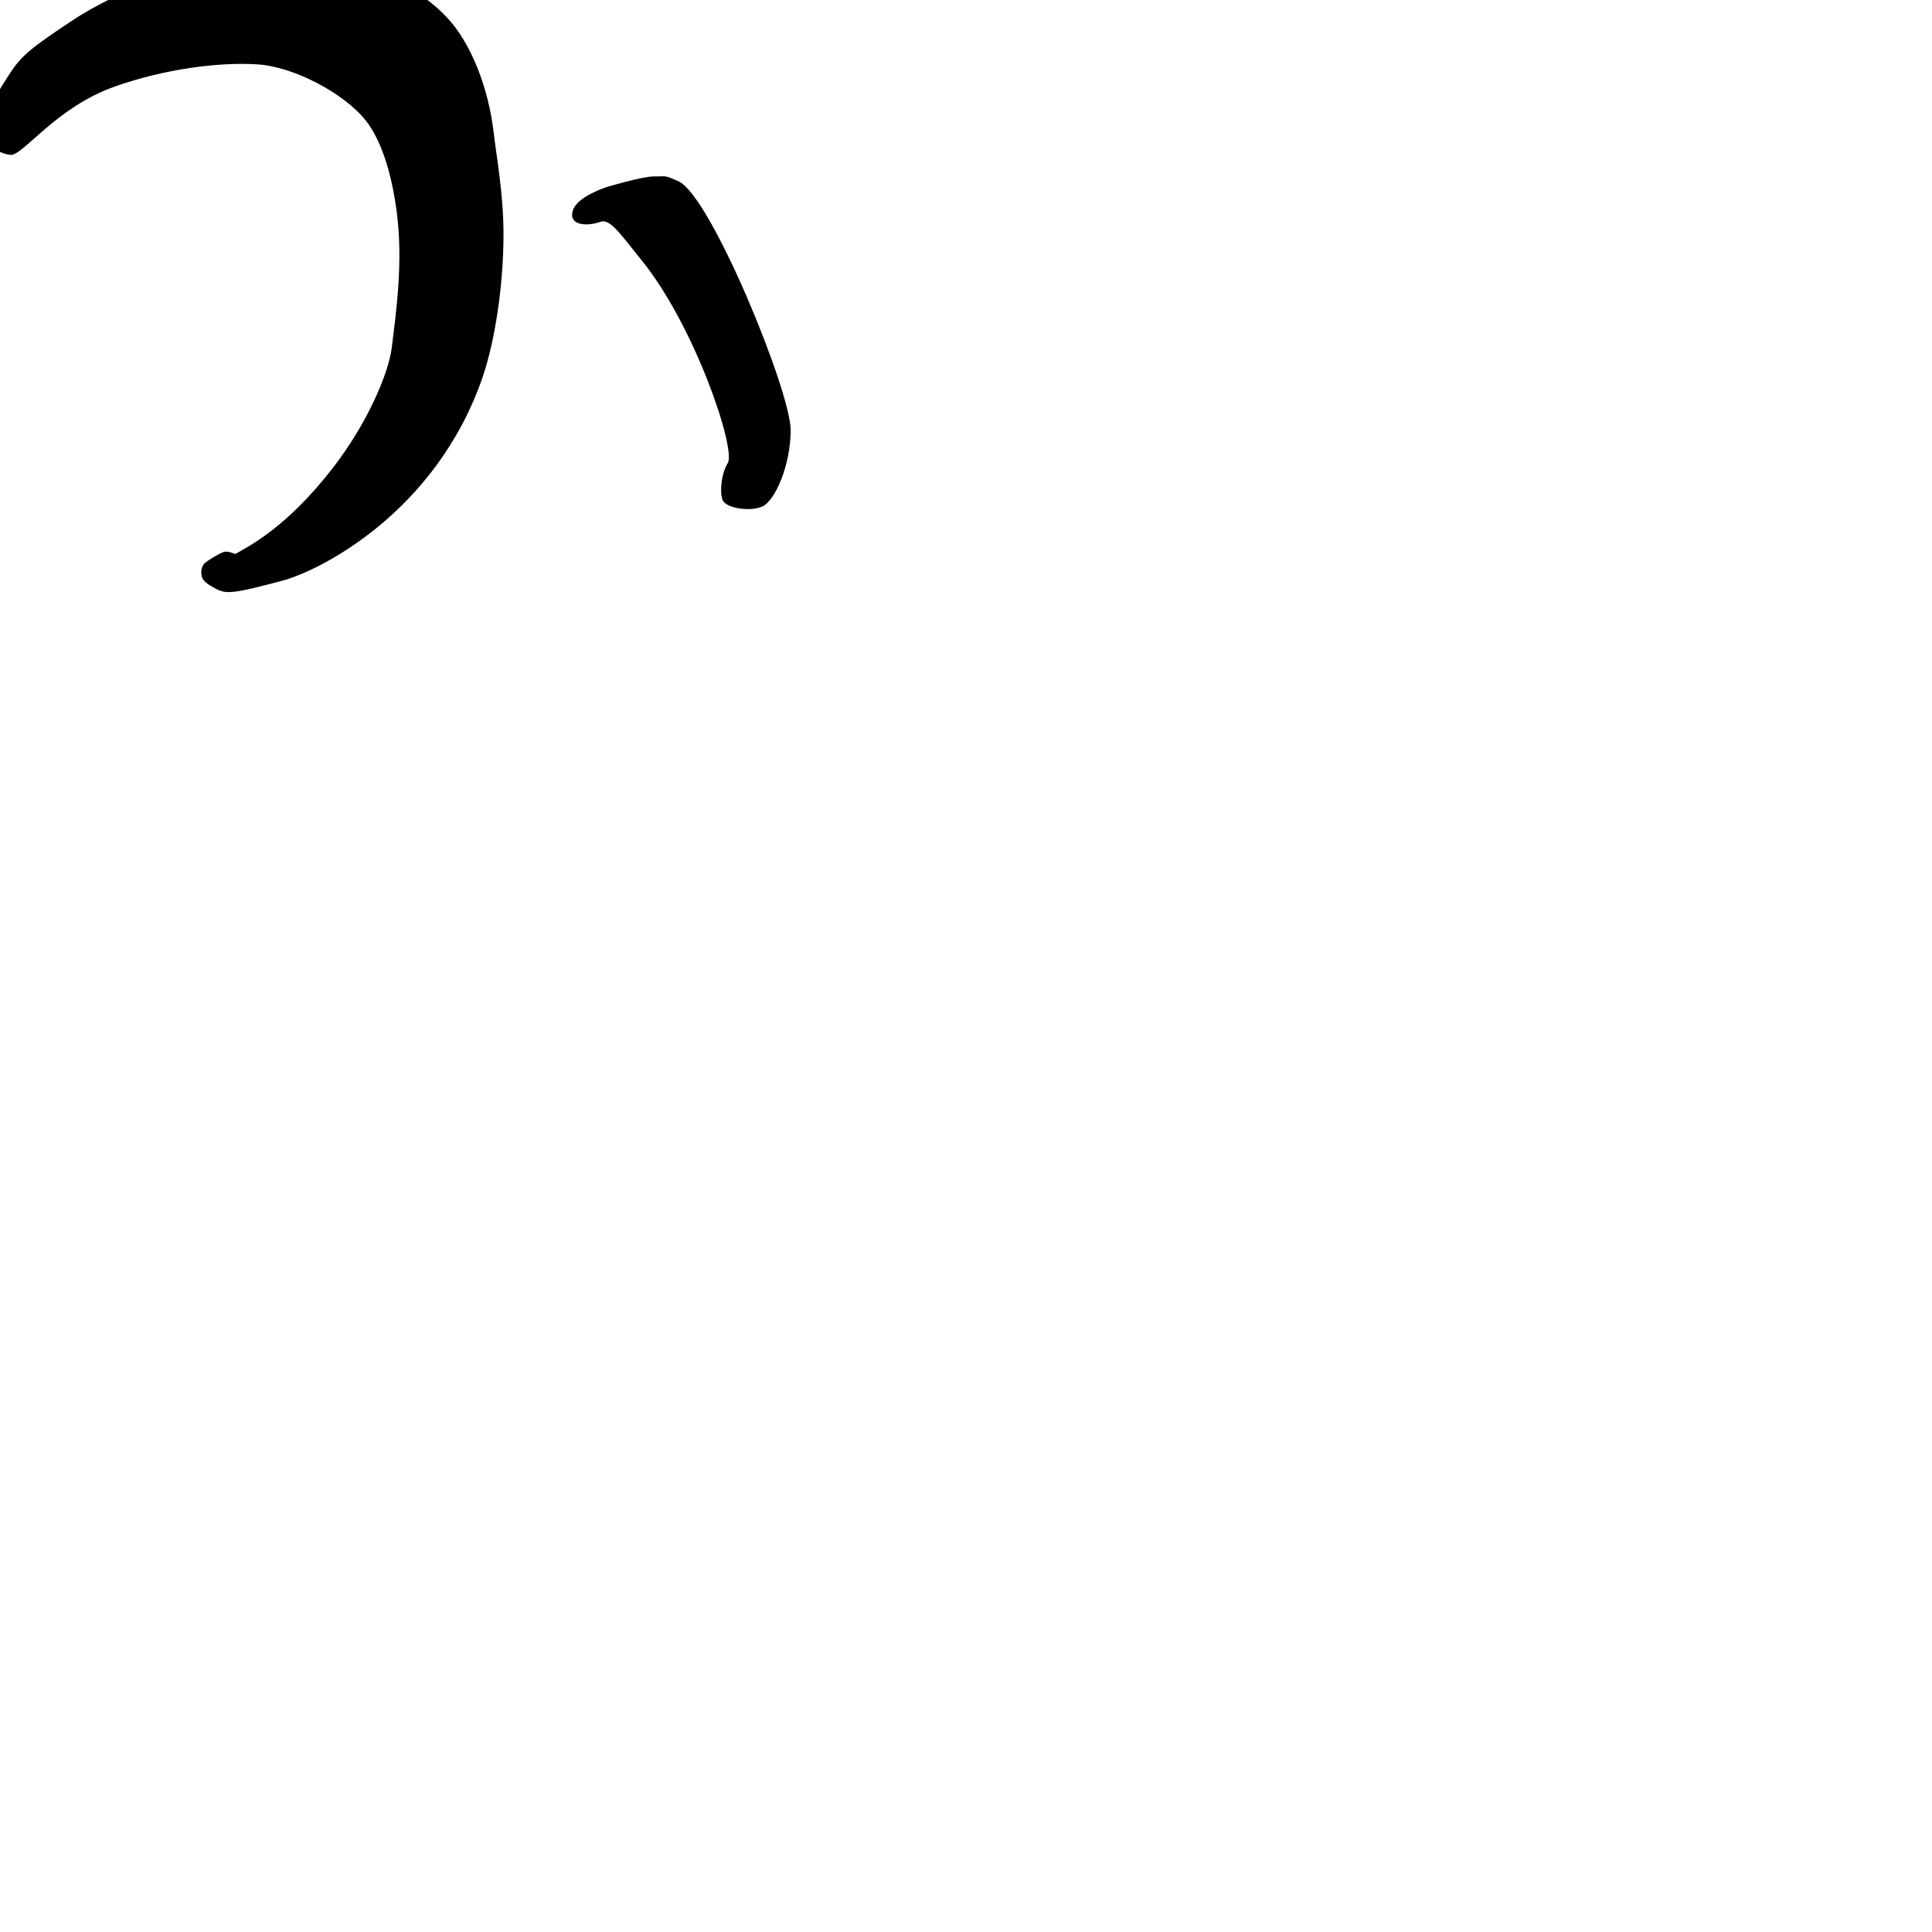
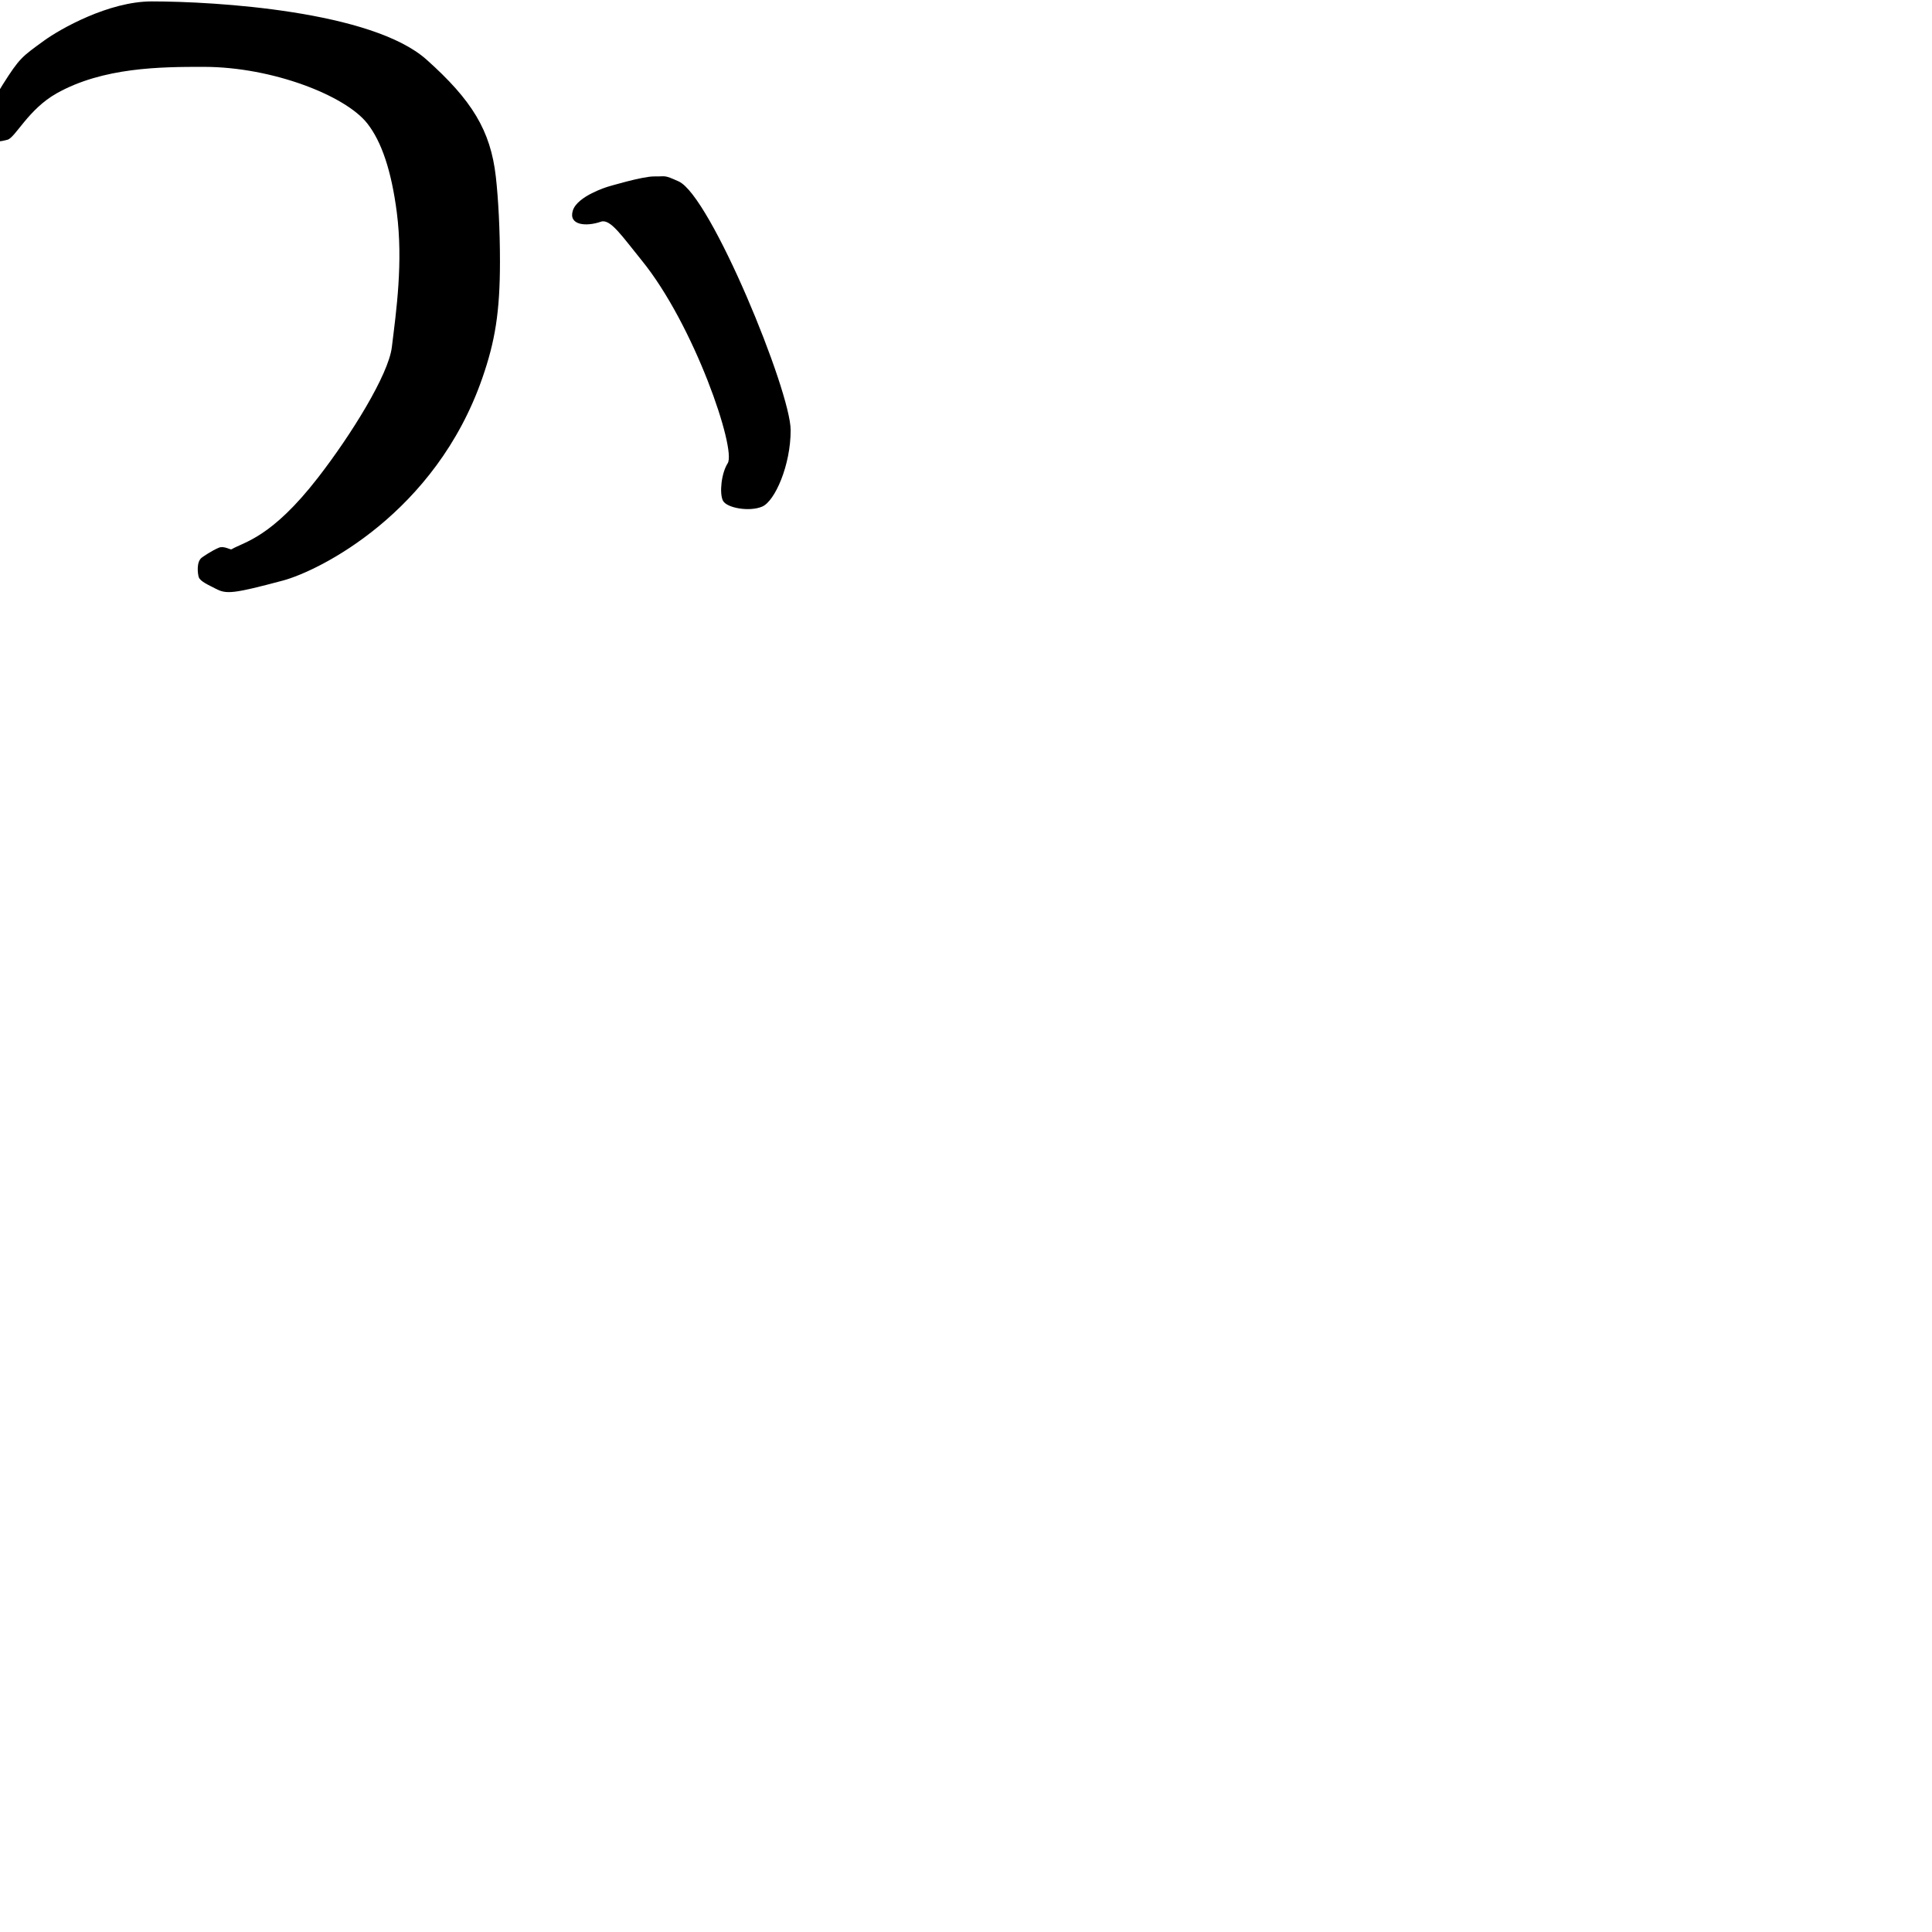
<svg xmlns="http://www.w3.org/2000/svg" width="100" height="100" viewBox="0 0 100 100" version="1.1" id="svg1035">
  <defs id="defs1032">
    </defs>
  <g id="layer1">
-     <path style="fill:#000000;stroke-width:2.55;stroke-linecap:round;stroke-linejoin:round" d="M 0.134,4.392 C 1.014,2.998 1.091,2.819 3.772,1.04 6.072,-0.485 10.341,-2.138 12.562,-2.138 c 3.31,0 7.76,0.066 10.555,3.023 1.267,1.341 2.175,3.659 2.446,6.056 0.131,1.156 0.499,3.076 0.498,5.201 -0.001,2.619 -0.44,5.528 -1.093,7.414 -2.426,7.004 -8.451,9.993 -10.335,10.495 -2.581,0.689 -2.923,0.709 -3.474,0.417 -0.326,-0.173 -0.638,-0.369 -0.708,-0.604 -0.051,-0.171 -0.081,-0.551 0.21,-0.768 0.054,-0.04 0.502,-0.356 0.886,-0.515 0.259,-0.107 0.598,0.116 0.651,0.085 0.662,-0.389 2.609,-1.322 5.031,-4.447 1.735,-2.239 2.879,-4.833 3.051,-6.245 0.231,-1.889 0.59,-4.392 0.258,-6.978 C 20.259,8.833 19.683,7.196 18.944,6.254 17.81,4.81 15.195,3.462 13.368,3.335 11.389,3.197 8.538,3.561 5.947,4.477 2.863,5.566 1.169,8.099 0.534,8.015 -0.297,7.906 -0.435,7.474 -0.646,6.91 -0.891,6.253 -0.336,5.135 0.134,4.392 Z" id="path412" />
+     <path style="fill:#000000;stroke-width:2.55;stroke-linecap:round;stroke-linejoin:round" d="M 0.134,4.392 C 1.014,2.998 1.135,2.936 2.282,2.103 3.119,1.495 5.632,0.073 7.853,0.073 c 3.31,0 11.407,0.495 14.229,3.017 2.339,2.091 3.311,3.659 3.582,6.056 0.131,1.156 0.214,2.775 0.214,4.4 -0.001,2.619 -0.256,4.125 -0.909,6.011 -2.426,7.004 -8.451,9.993 -10.335,10.495 -2.581,0.689 -2.923,0.709 -3.474,0.417 -0.326,-0.173 -0.805,-0.369 -0.875,-0.604 -0.051,-0.171 -0.131,-0.784 0.159,-1.002 0.054,-0.04 0.502,-0.356 0.886,-0.515 0.259,-0.107 0.598,0.116 0.651,0.085 0.662,-0.389 2.058,-0.587 4.48,-3.712 1.735,-2.239 3.647,-5.334 3.82,-6.746 0.231,-1.889 0.59,-4.392 0.258,-6.978 C 20.259,8.833 19.75,7.33 19.01,6.388 17.877,4.944 14.096,3.469 10.58,3.461 8.297,3.456 5.329,3.485 2.933,4.831 1.456,5.661 0.79,7.138 0.38,7.235 0.035,7.317 -0.435,7.474 -0.646,6.91 -0.891,6.253 -0.336,5.135 0.134,4.392 Z" id="path412" />
    <path style="fill:#000000;stroke-width:2.55;stroke-linecap:round;stroke-linejoin:round" d="m 31.446,9.669 c 0,0 1.821,-0.549 2.42,-0.537 0.62,0.012 0.465,-0.102 1.262,0.258 1.659,0.75 5.791,10.843 5.796,12.87 0.004,1.811 -0.811,3.678 -1.473,3.961 -0.661,0.283 -1.843,0.071 -2.032,-0.307 -0.189,-0.378 -0.086,-1.415 0.246,-1.935 0.459,-0.718 -1.731,-7.168 -4.464,-10.518 -0.986,-1.209 -1.606,-2.157 -2.097,-1.986 -0.779,0.271 -1.69,0.179 -1.454,-0.577 0.236,-0.756 1.795,-1.228 1.795,-1.228 z" id="path573" />
  </g>
</svg>
